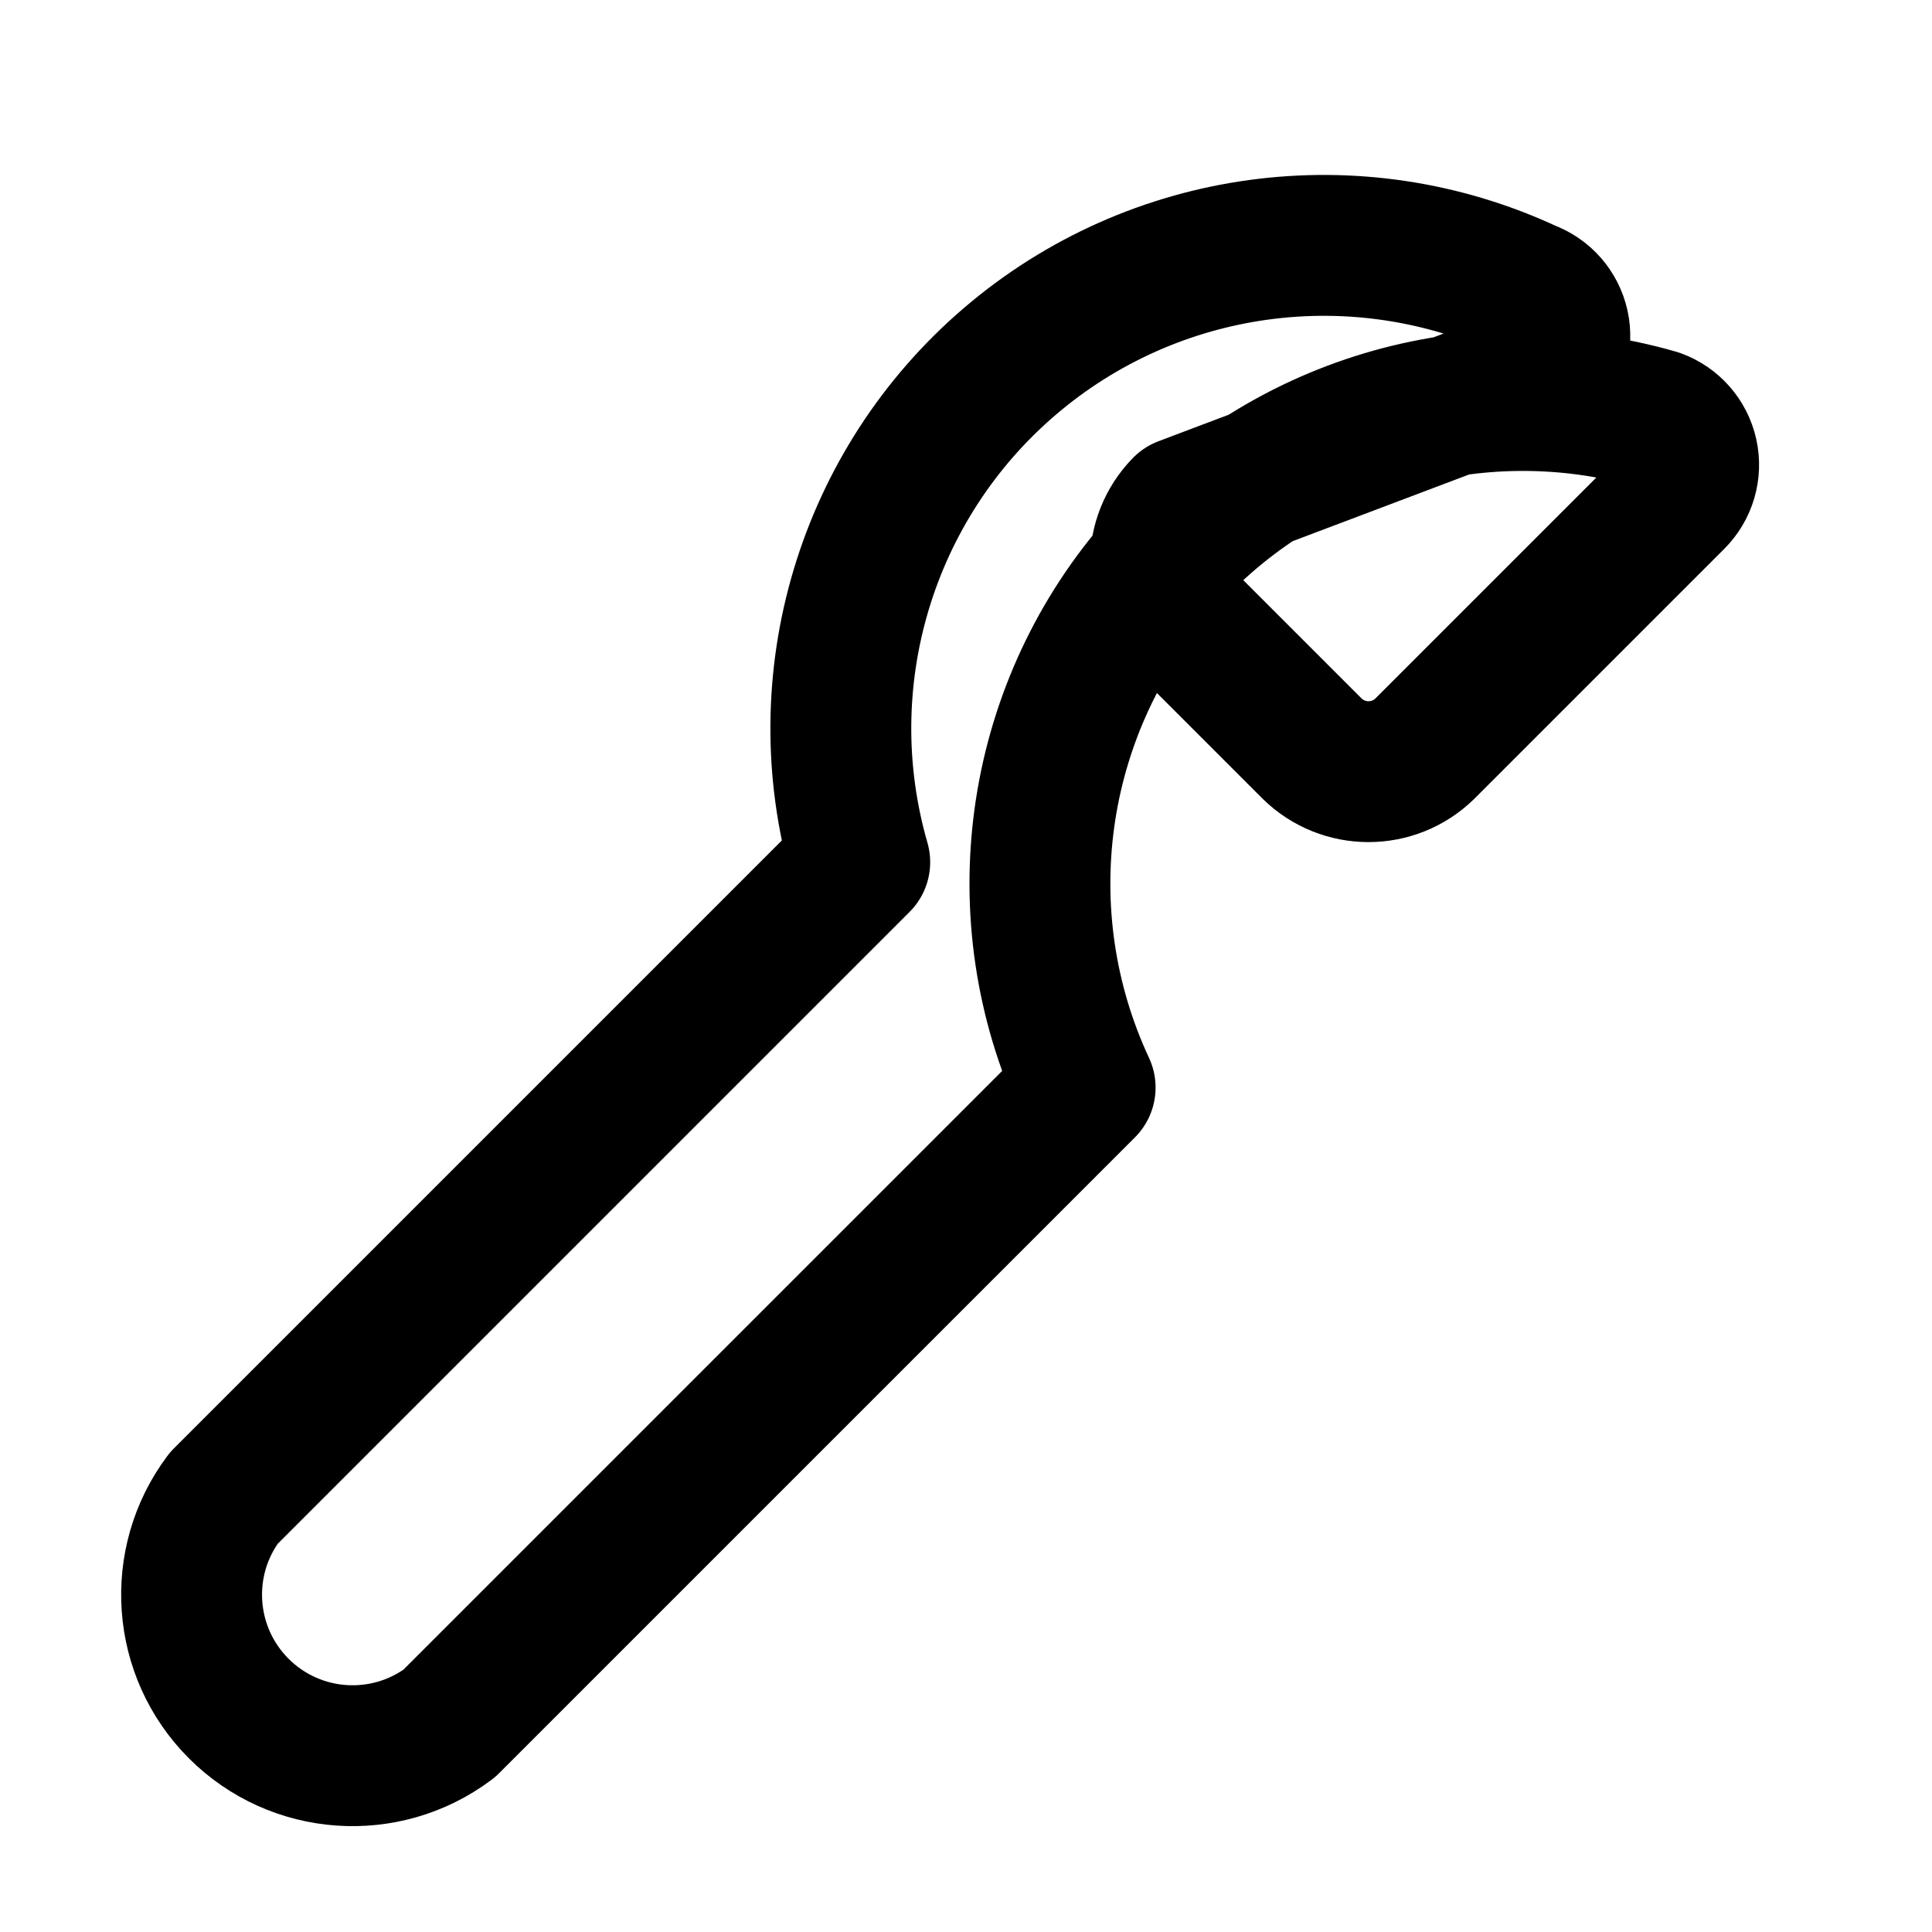
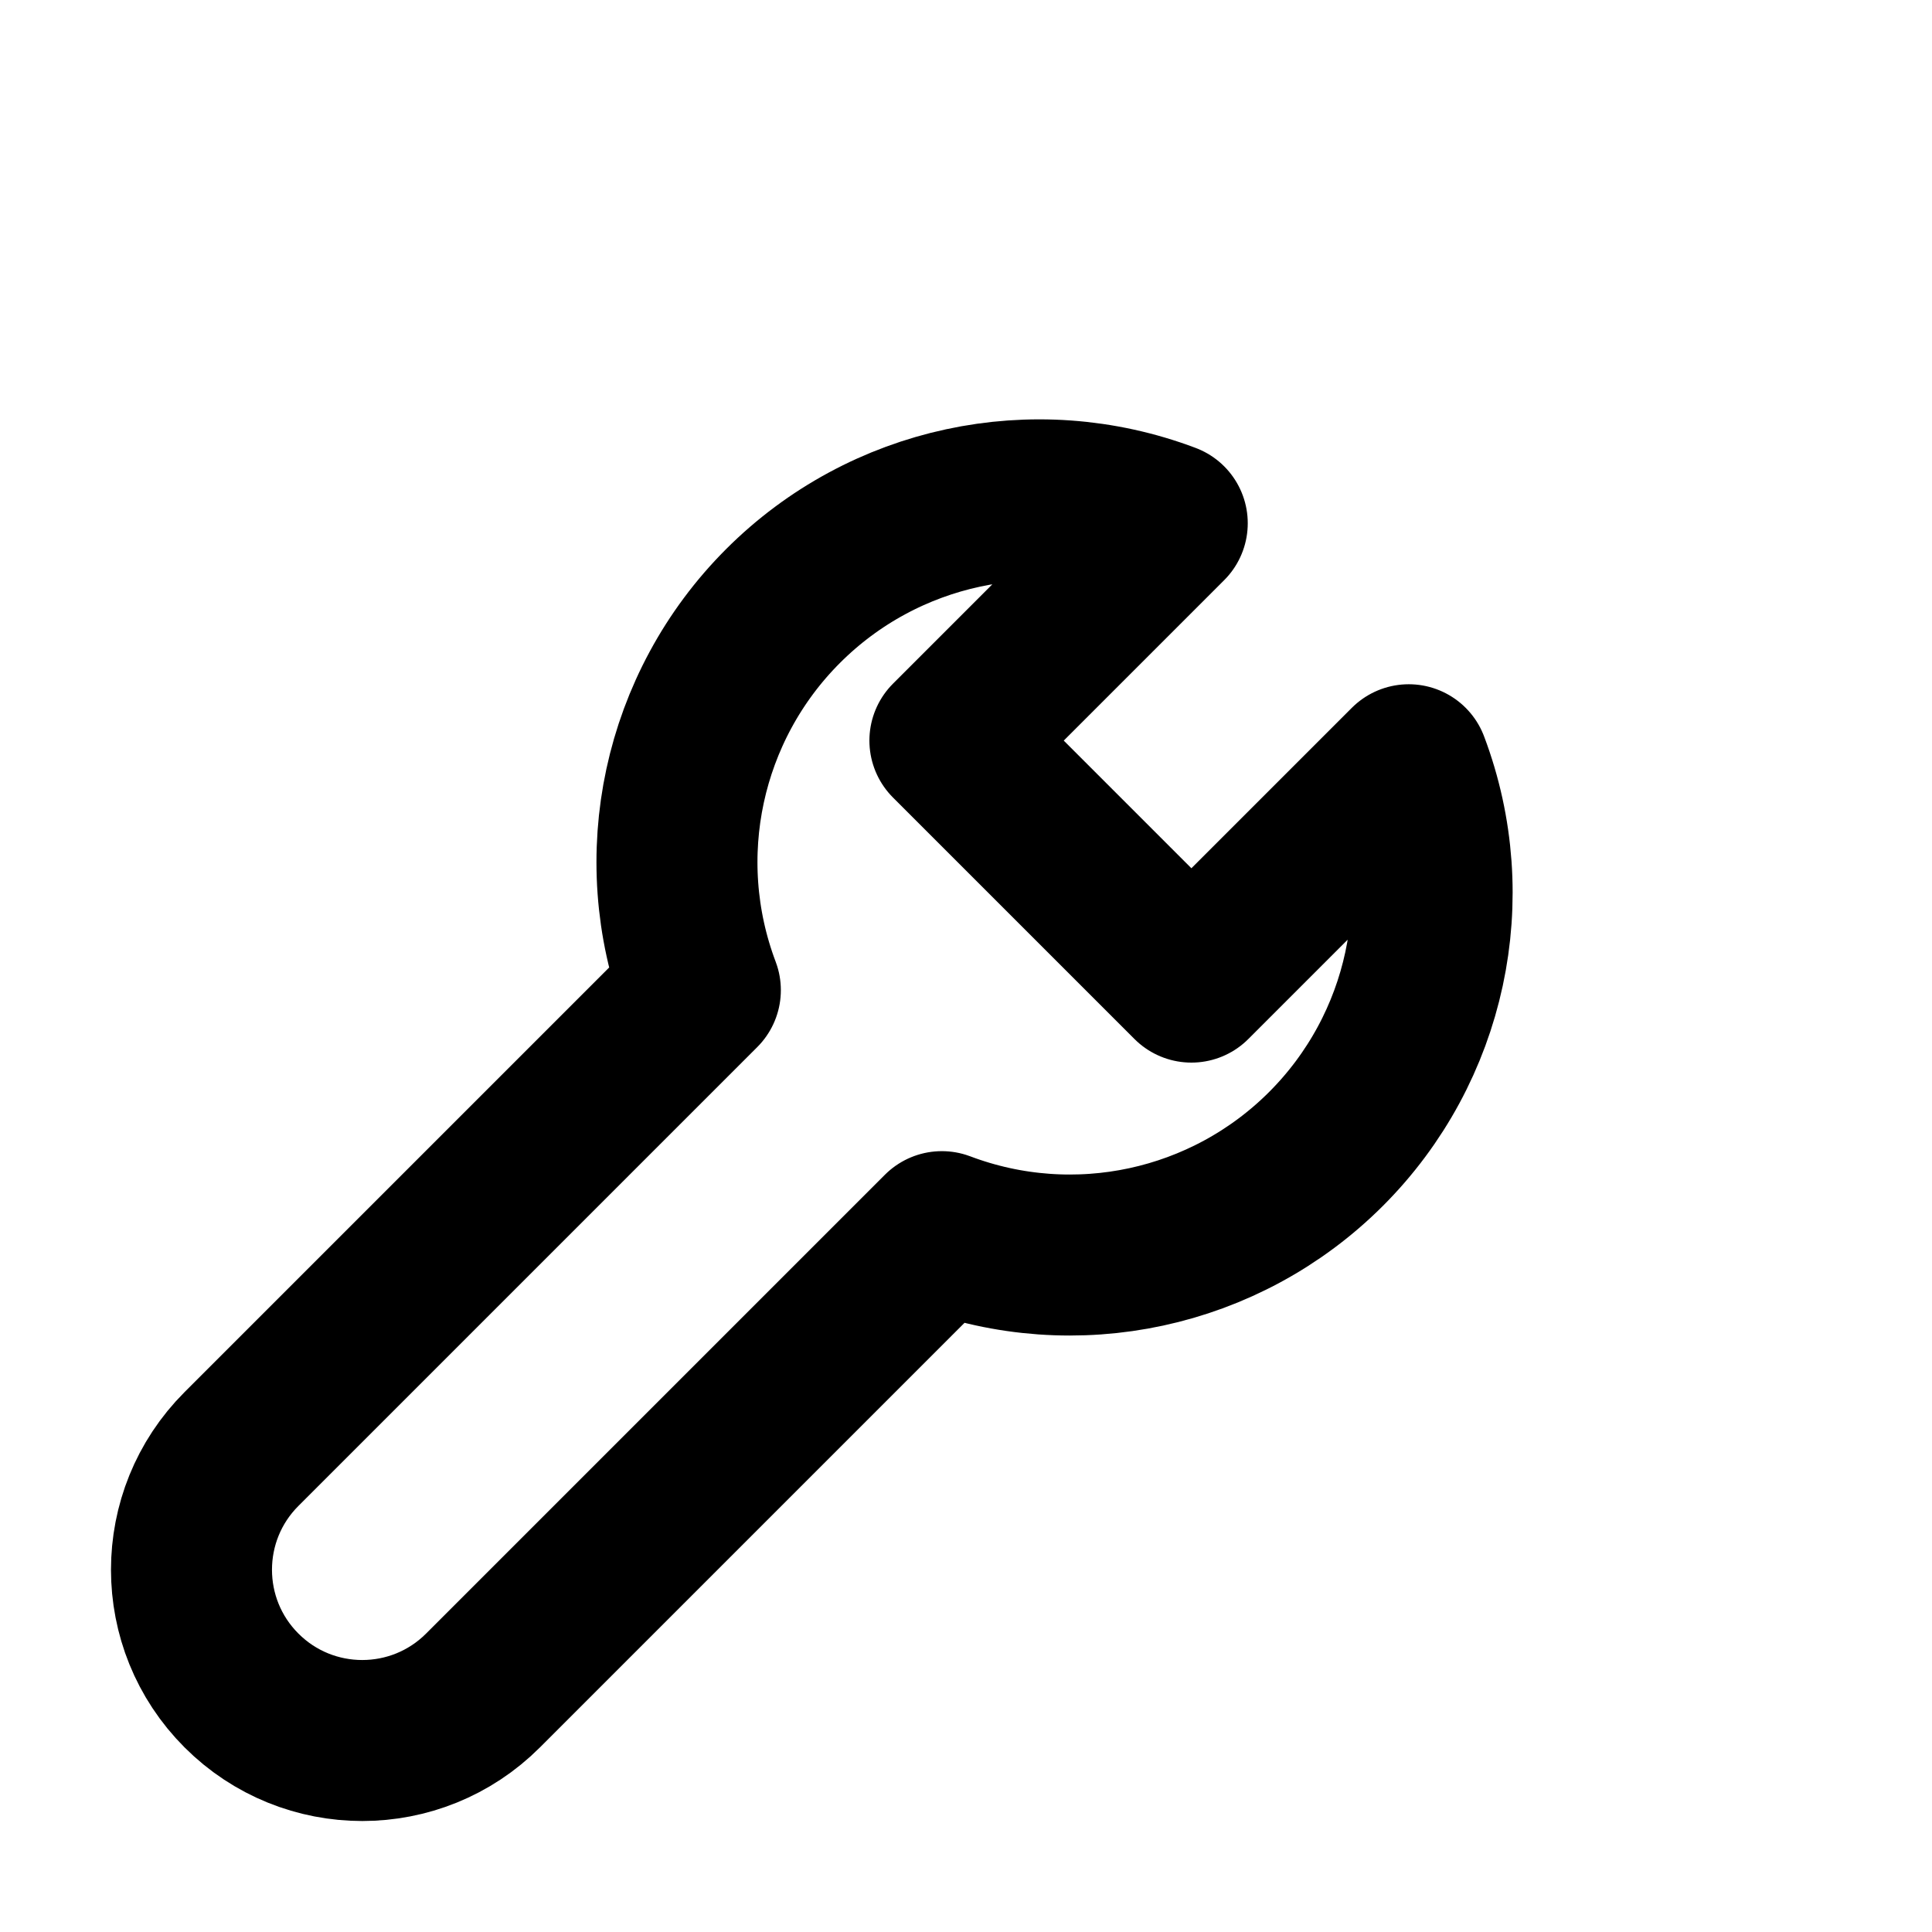
- <svg xmlns="http://www.w3.org/2000/svg" width="24" height="24" viewBox="0 0 24 24" fill="none" stroke="currentColor" stroke-width="1.75" stroke-linecap="round" stroke-linejoin="round">
-   <path d="M14.7 6.3a1 1 0 0 0 0 1.4l1.6 1.6a1 1 0 0 0 1.4 0l3.1-3.1a.6.6 0 0 0-.22-.99 6 6 0 0 0-7.1 8.3l-7.9 7.9a2 2 0 0 1-2.8-2.8l7.9-7.9a6 6 0 0 1 8.3-7.1.6.6 0 0 1 .22.99z" />
+ <svg xmlns="http://www.w3.org/2000/svg" width="24" height="24" viewBox="0 0 24 24" fill="none" stroke="currentColor" stroke-width="2" stroke-linecap="round" stroke-linejoin="round">
+   <path d="M14.5 6.5a4.5 4.5 0 0 0-5.8 5.8L3 18a2.1 2.1 0 0 0 3 3l5.7-5.7a4.5 4.5 0 0 0 5.8-5.8l-2.7 2.7-3-3z" />
</svg>
